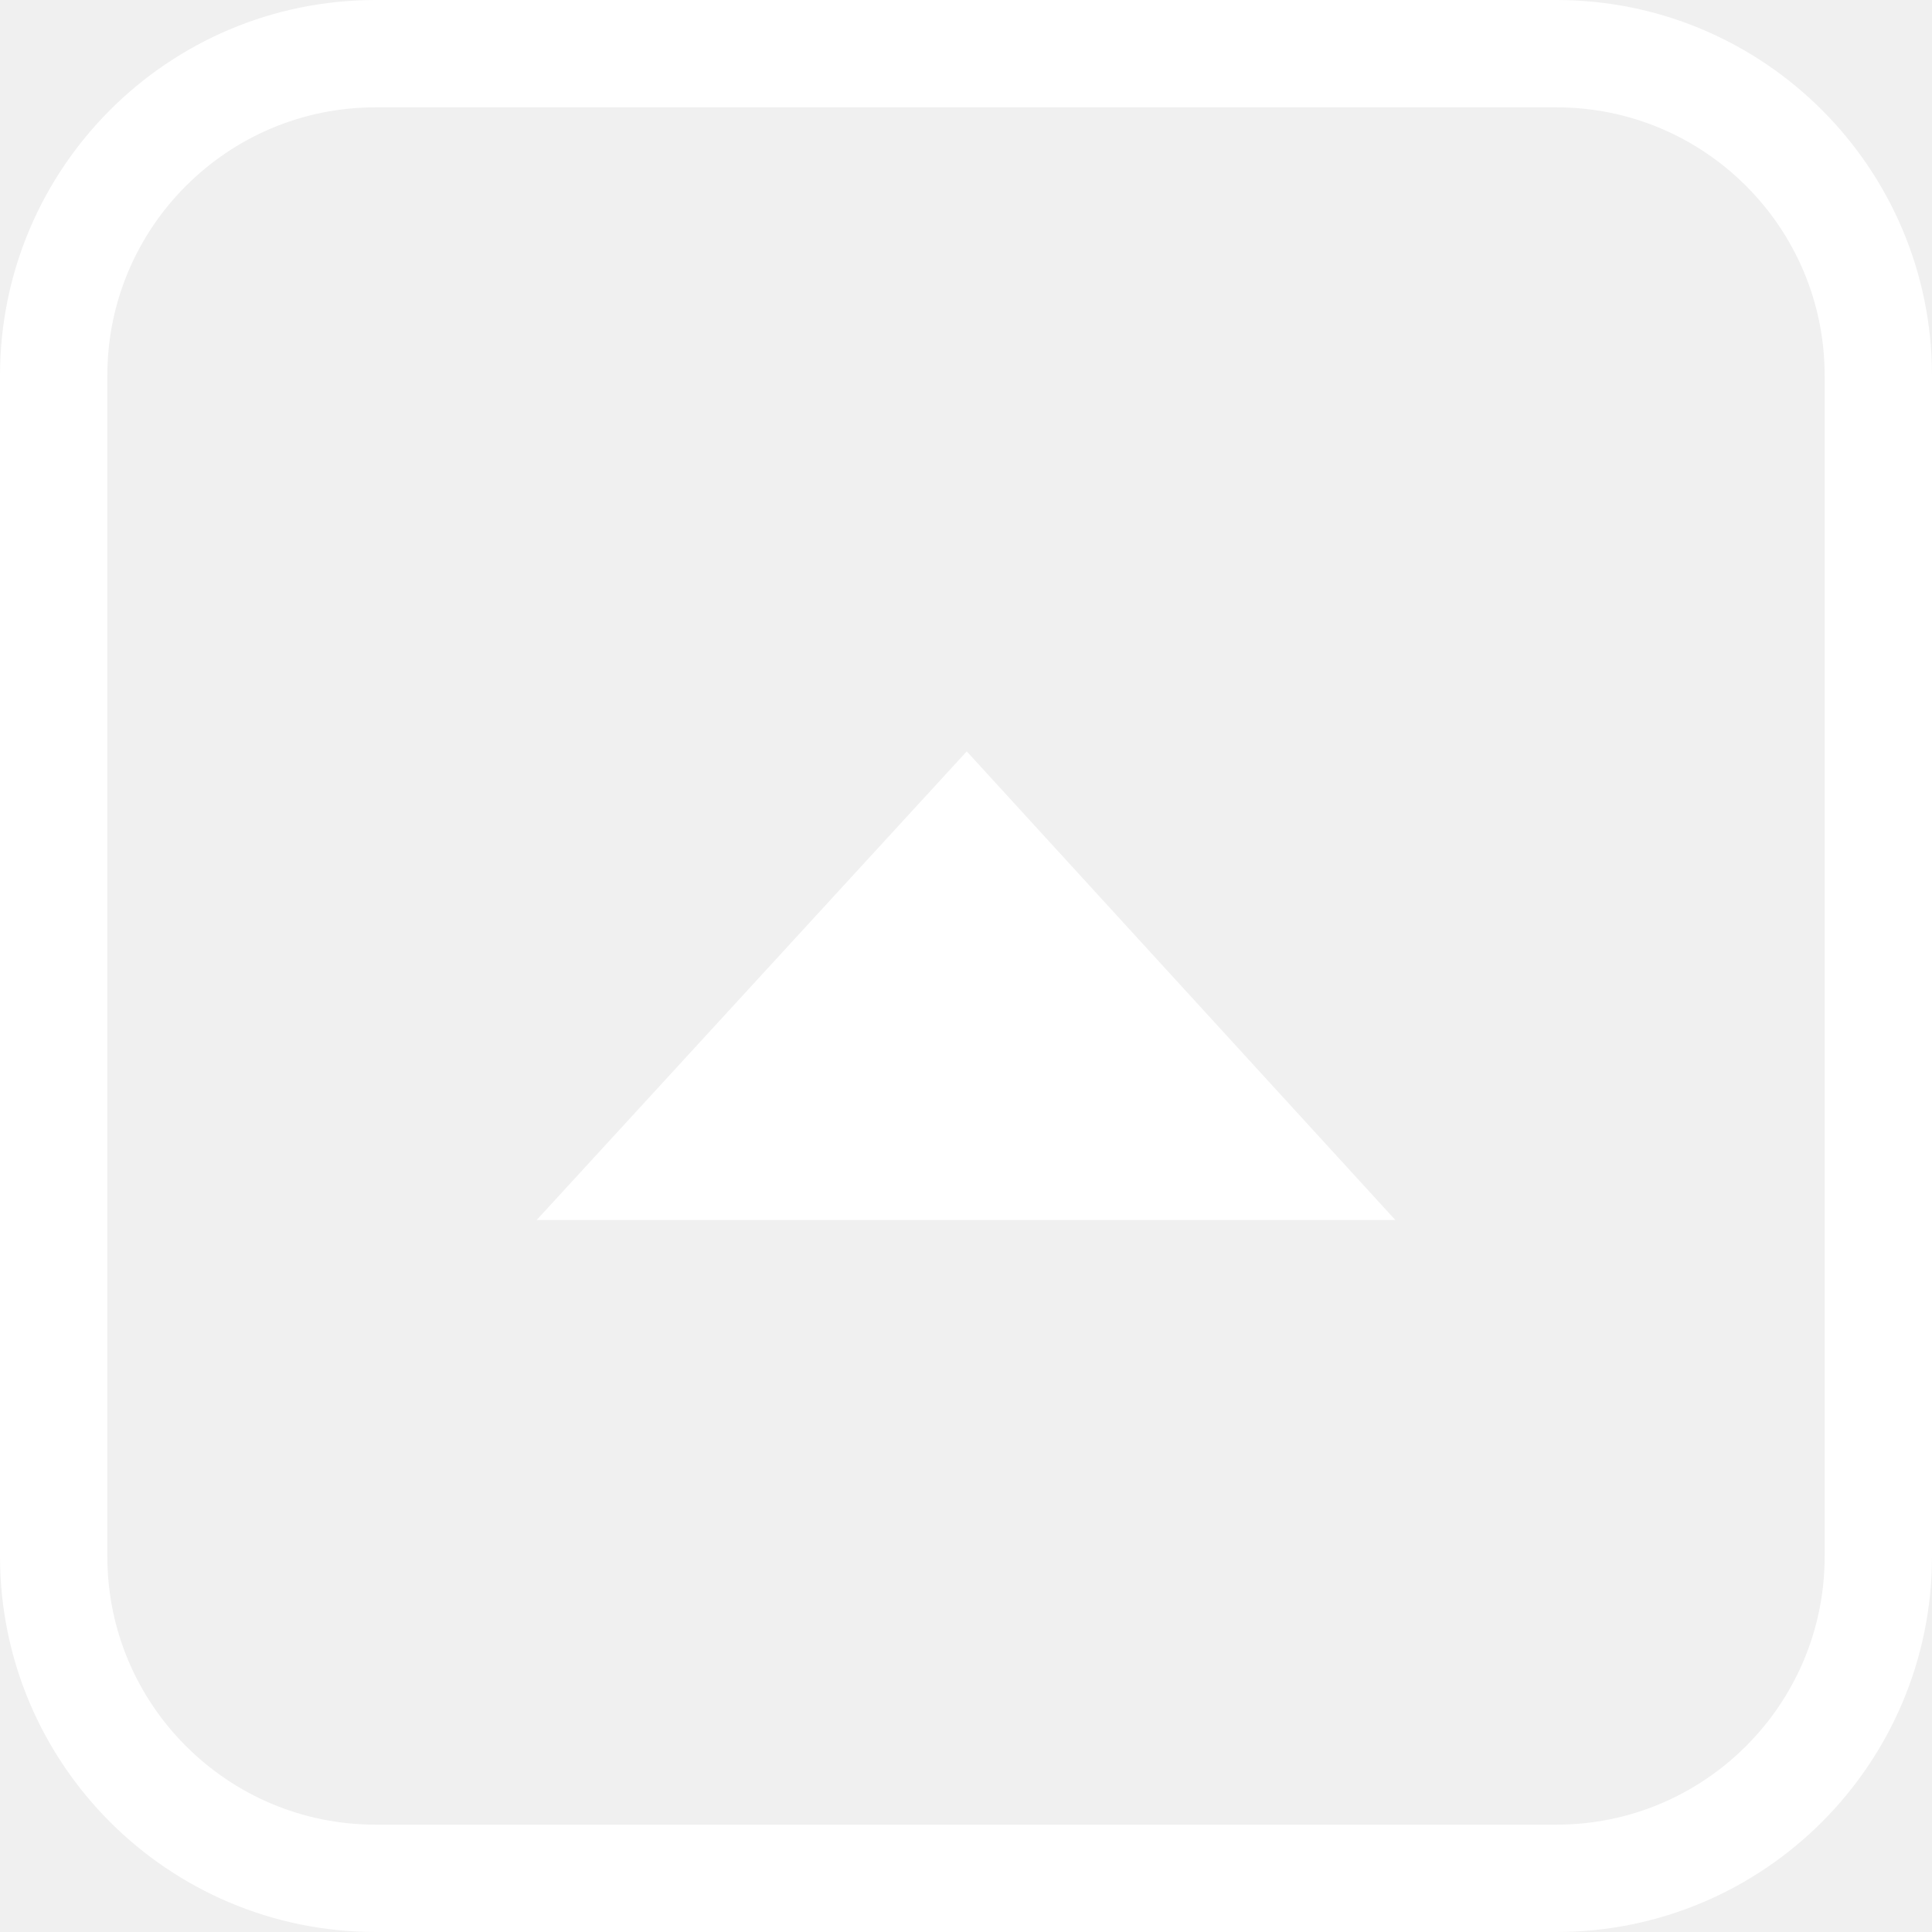
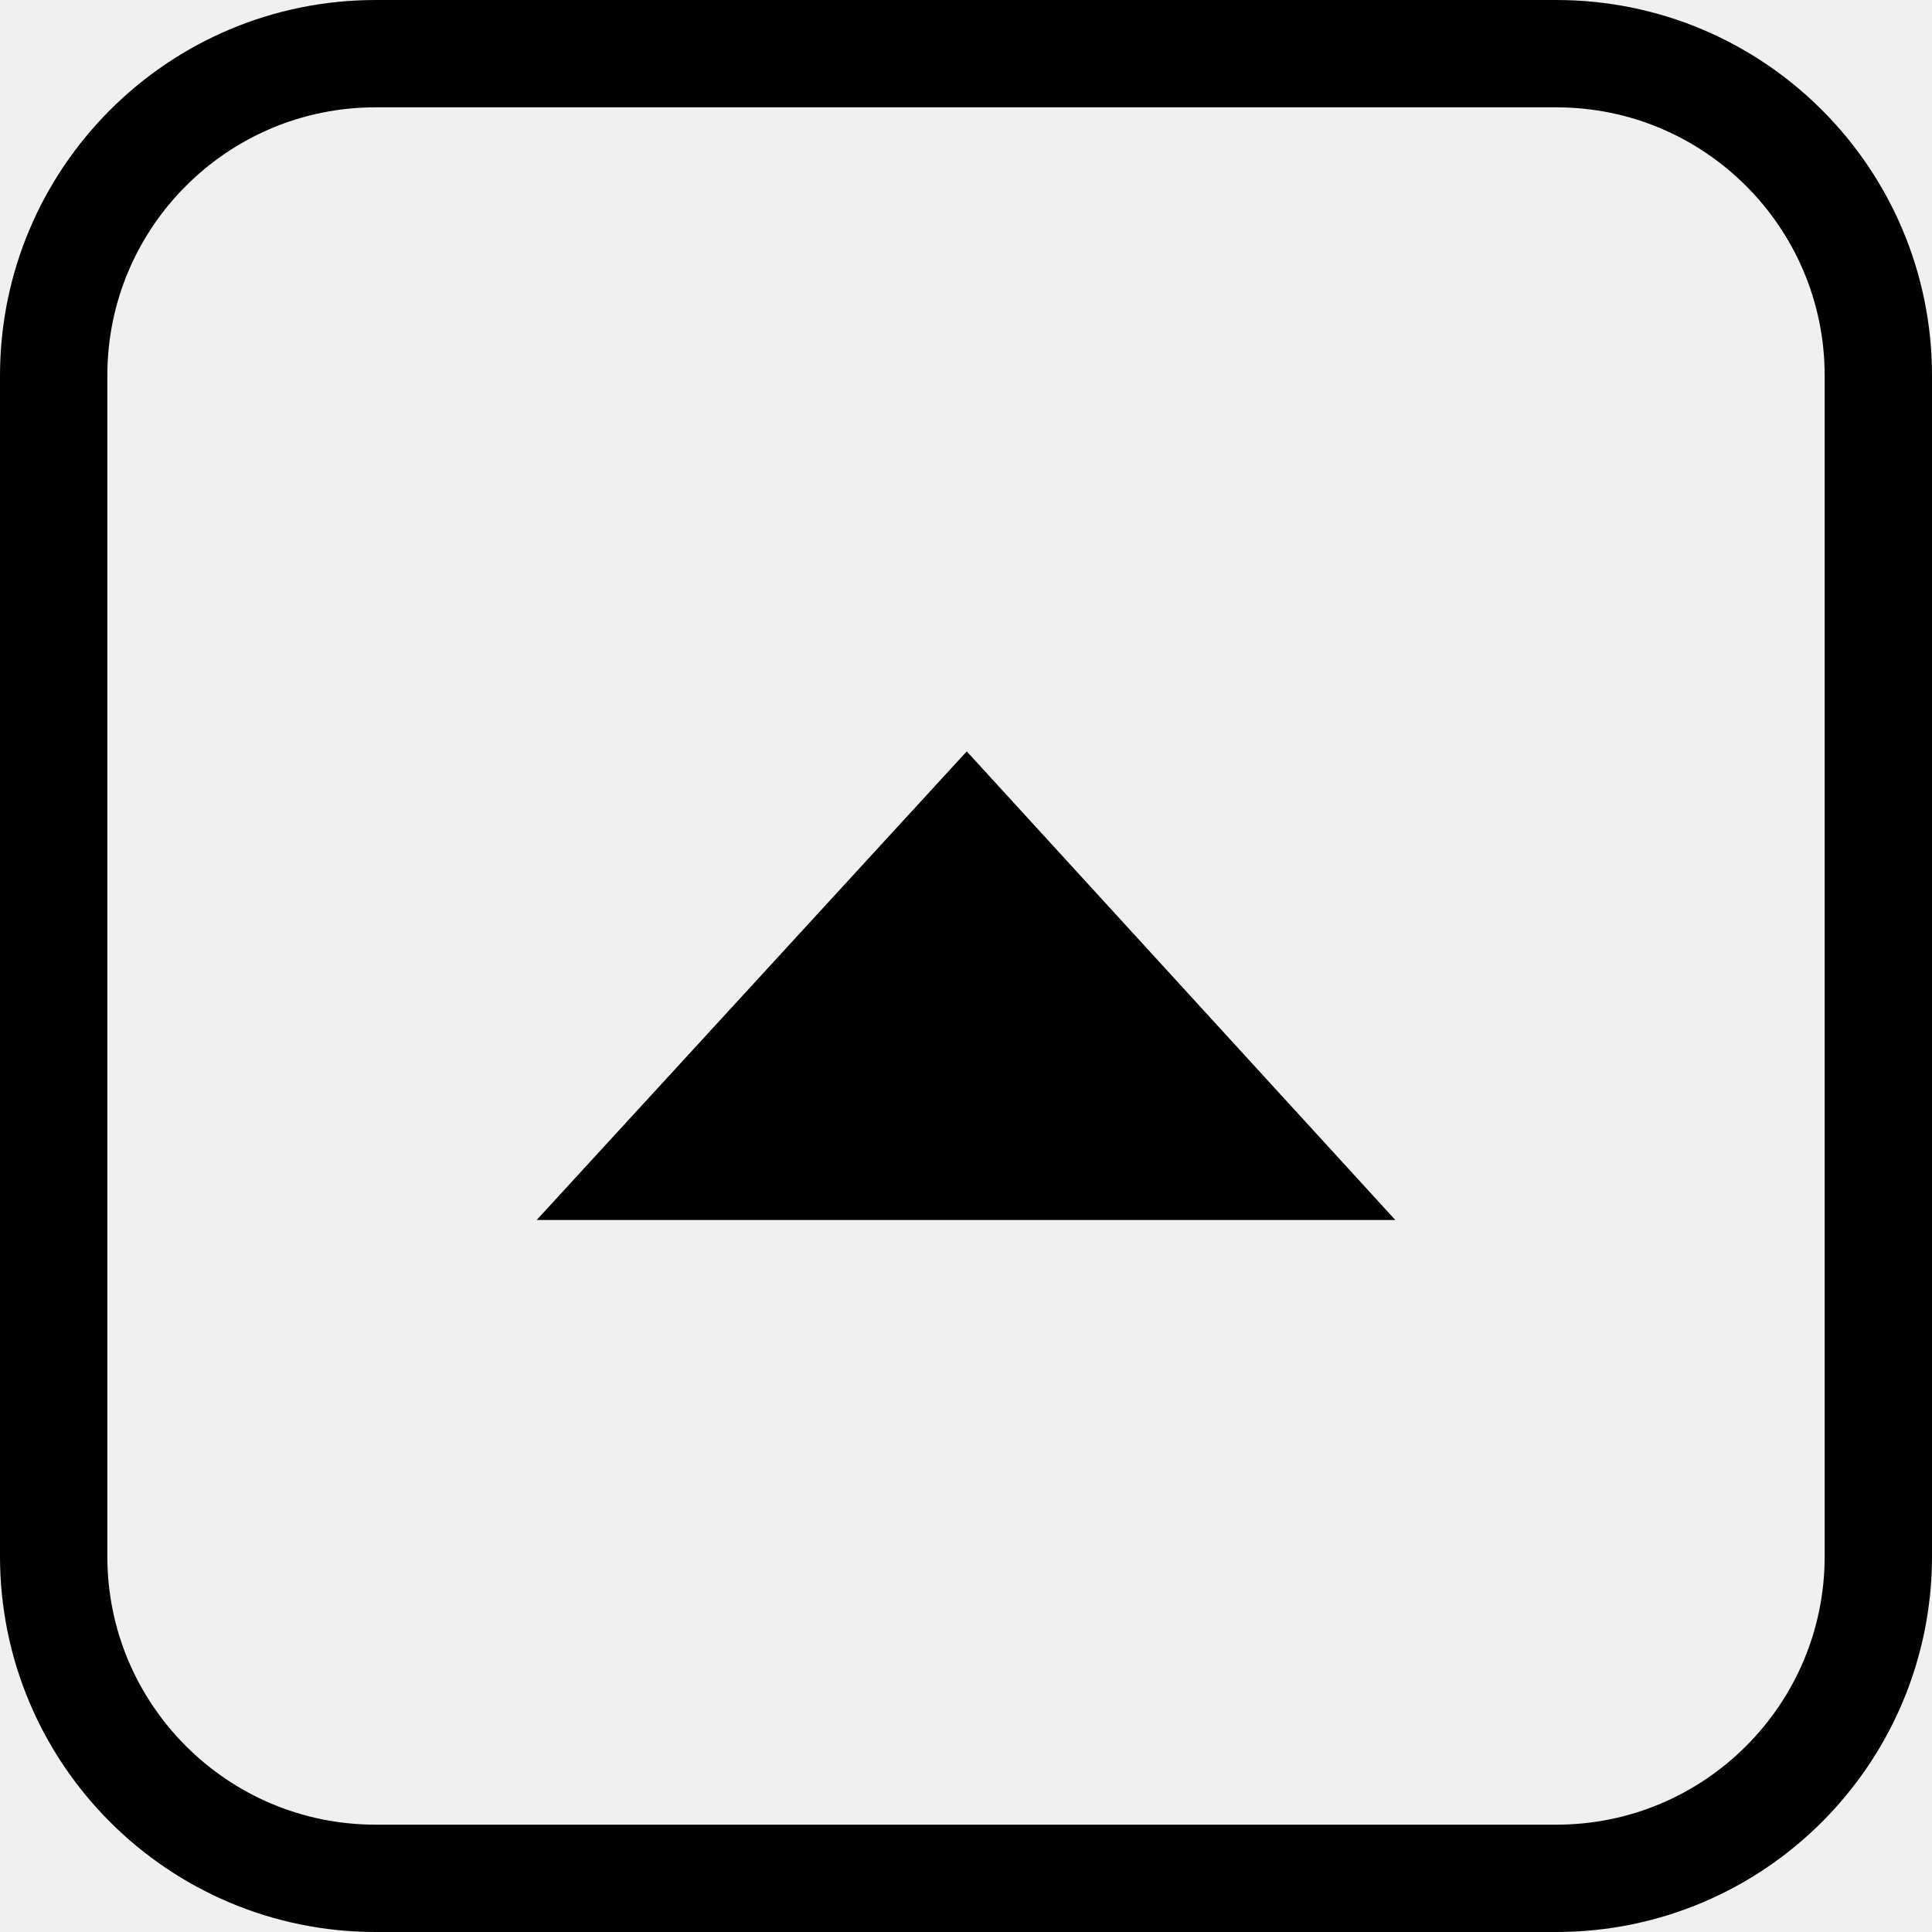
<svg xmlns="http://www.w3.org/2000/svg" width="18px" height="18px" viewBox="0 0 18 18" version="1.1">
-   <g id="267px-(DESKTOP/MOBILE)-width-ChatBot-UI-stencil" stroke="none" stroke-width="1" fill="none" fill-rule="evenodd">
-     <g id="Desktop-1024px-Copy" transform="translate(-997, -992)">
-       <g id="Group" transform="translate(997, 992)">
-         <polygon id="Rectangle" fill="#FFFFFF" transform="translate(9, 9.183228) rotate(-180) translate(-9, -9.183228) " points="5 7 13 7 8.993 11.366" />
-         <rect id="Rectangle" stroke="#FFFFFF" x="0.5" y="0.5" width="17" height="17" rx="3" />
-       </g>
+   <g id="Page-1" stroke="none" stroke-width="1" fill="none" fill-rule="evenodd">
+     <g id="max">
+       <polygon id="Rectangle" fill="#000000" fill-rule="nonzero" transform="translate(9, 9.183228) rotate(-180) translate(-9, -9.183228) " points="5 7 13 7 8.993 11.366" />
+       <rect id="Rectangle" stroke="#000000" x="0.5" y="0.5" width="17" height="17" rx="3" />
    </g>
  </g>
</svg>
